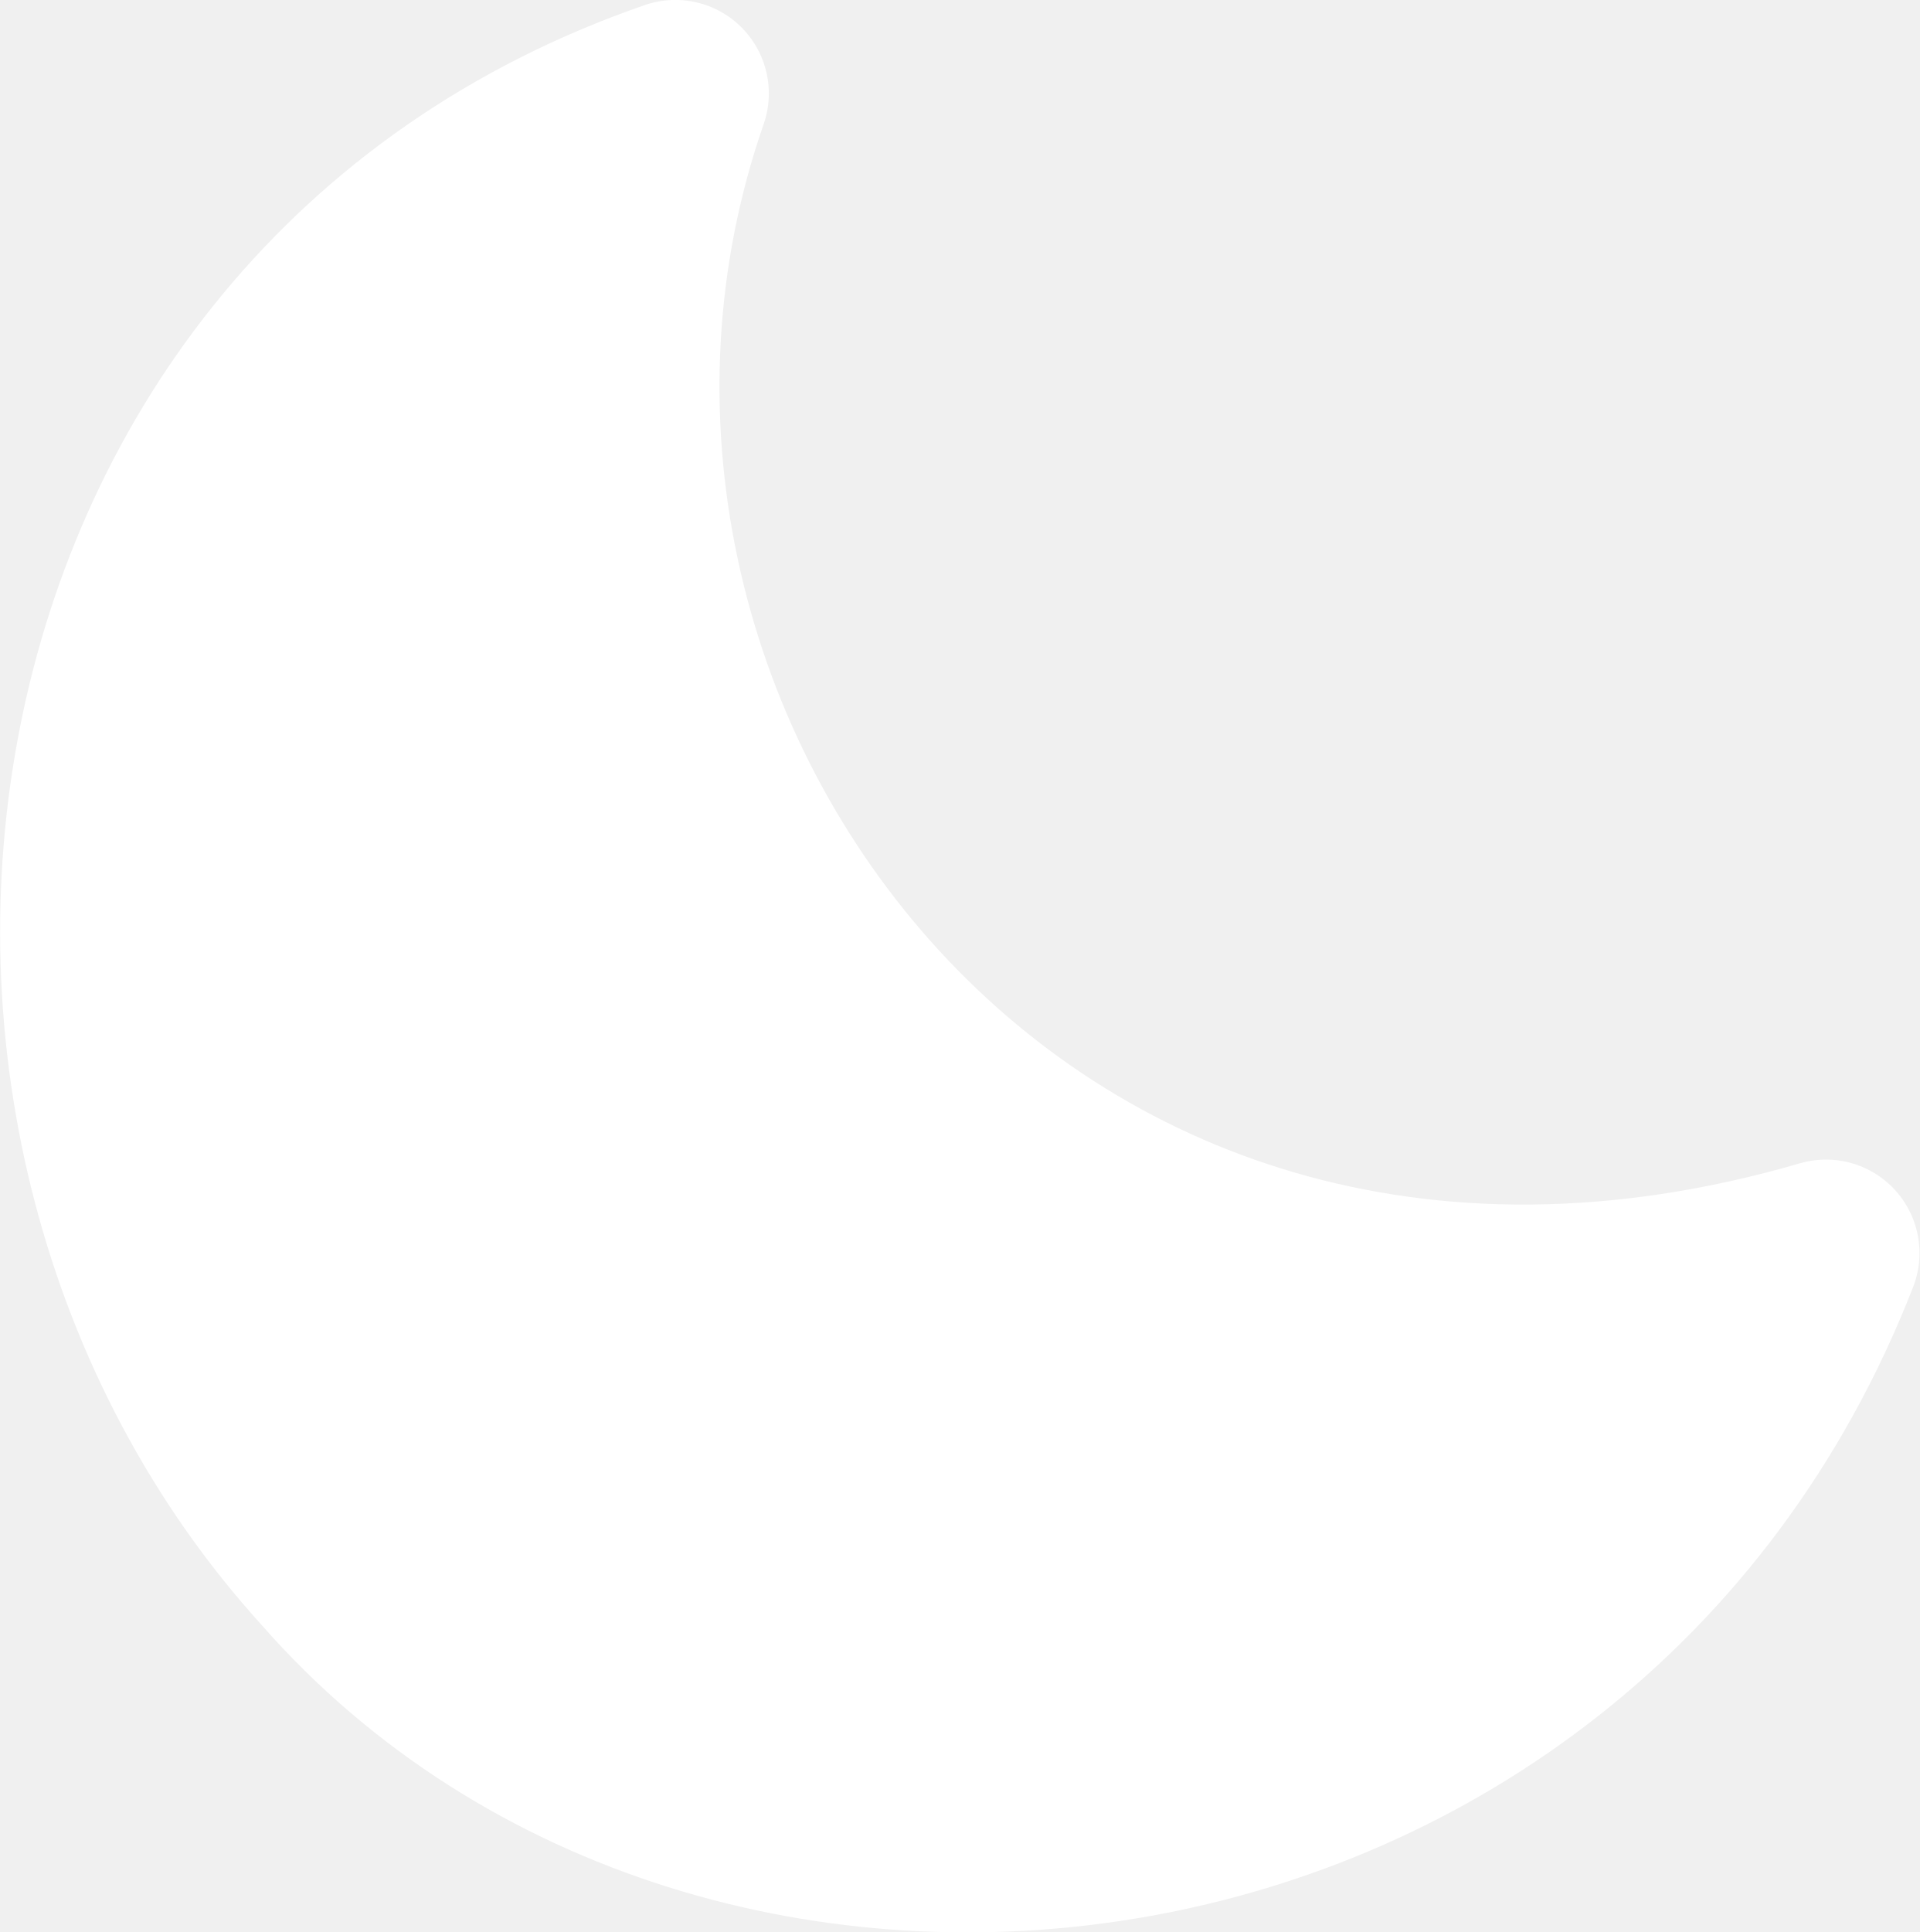
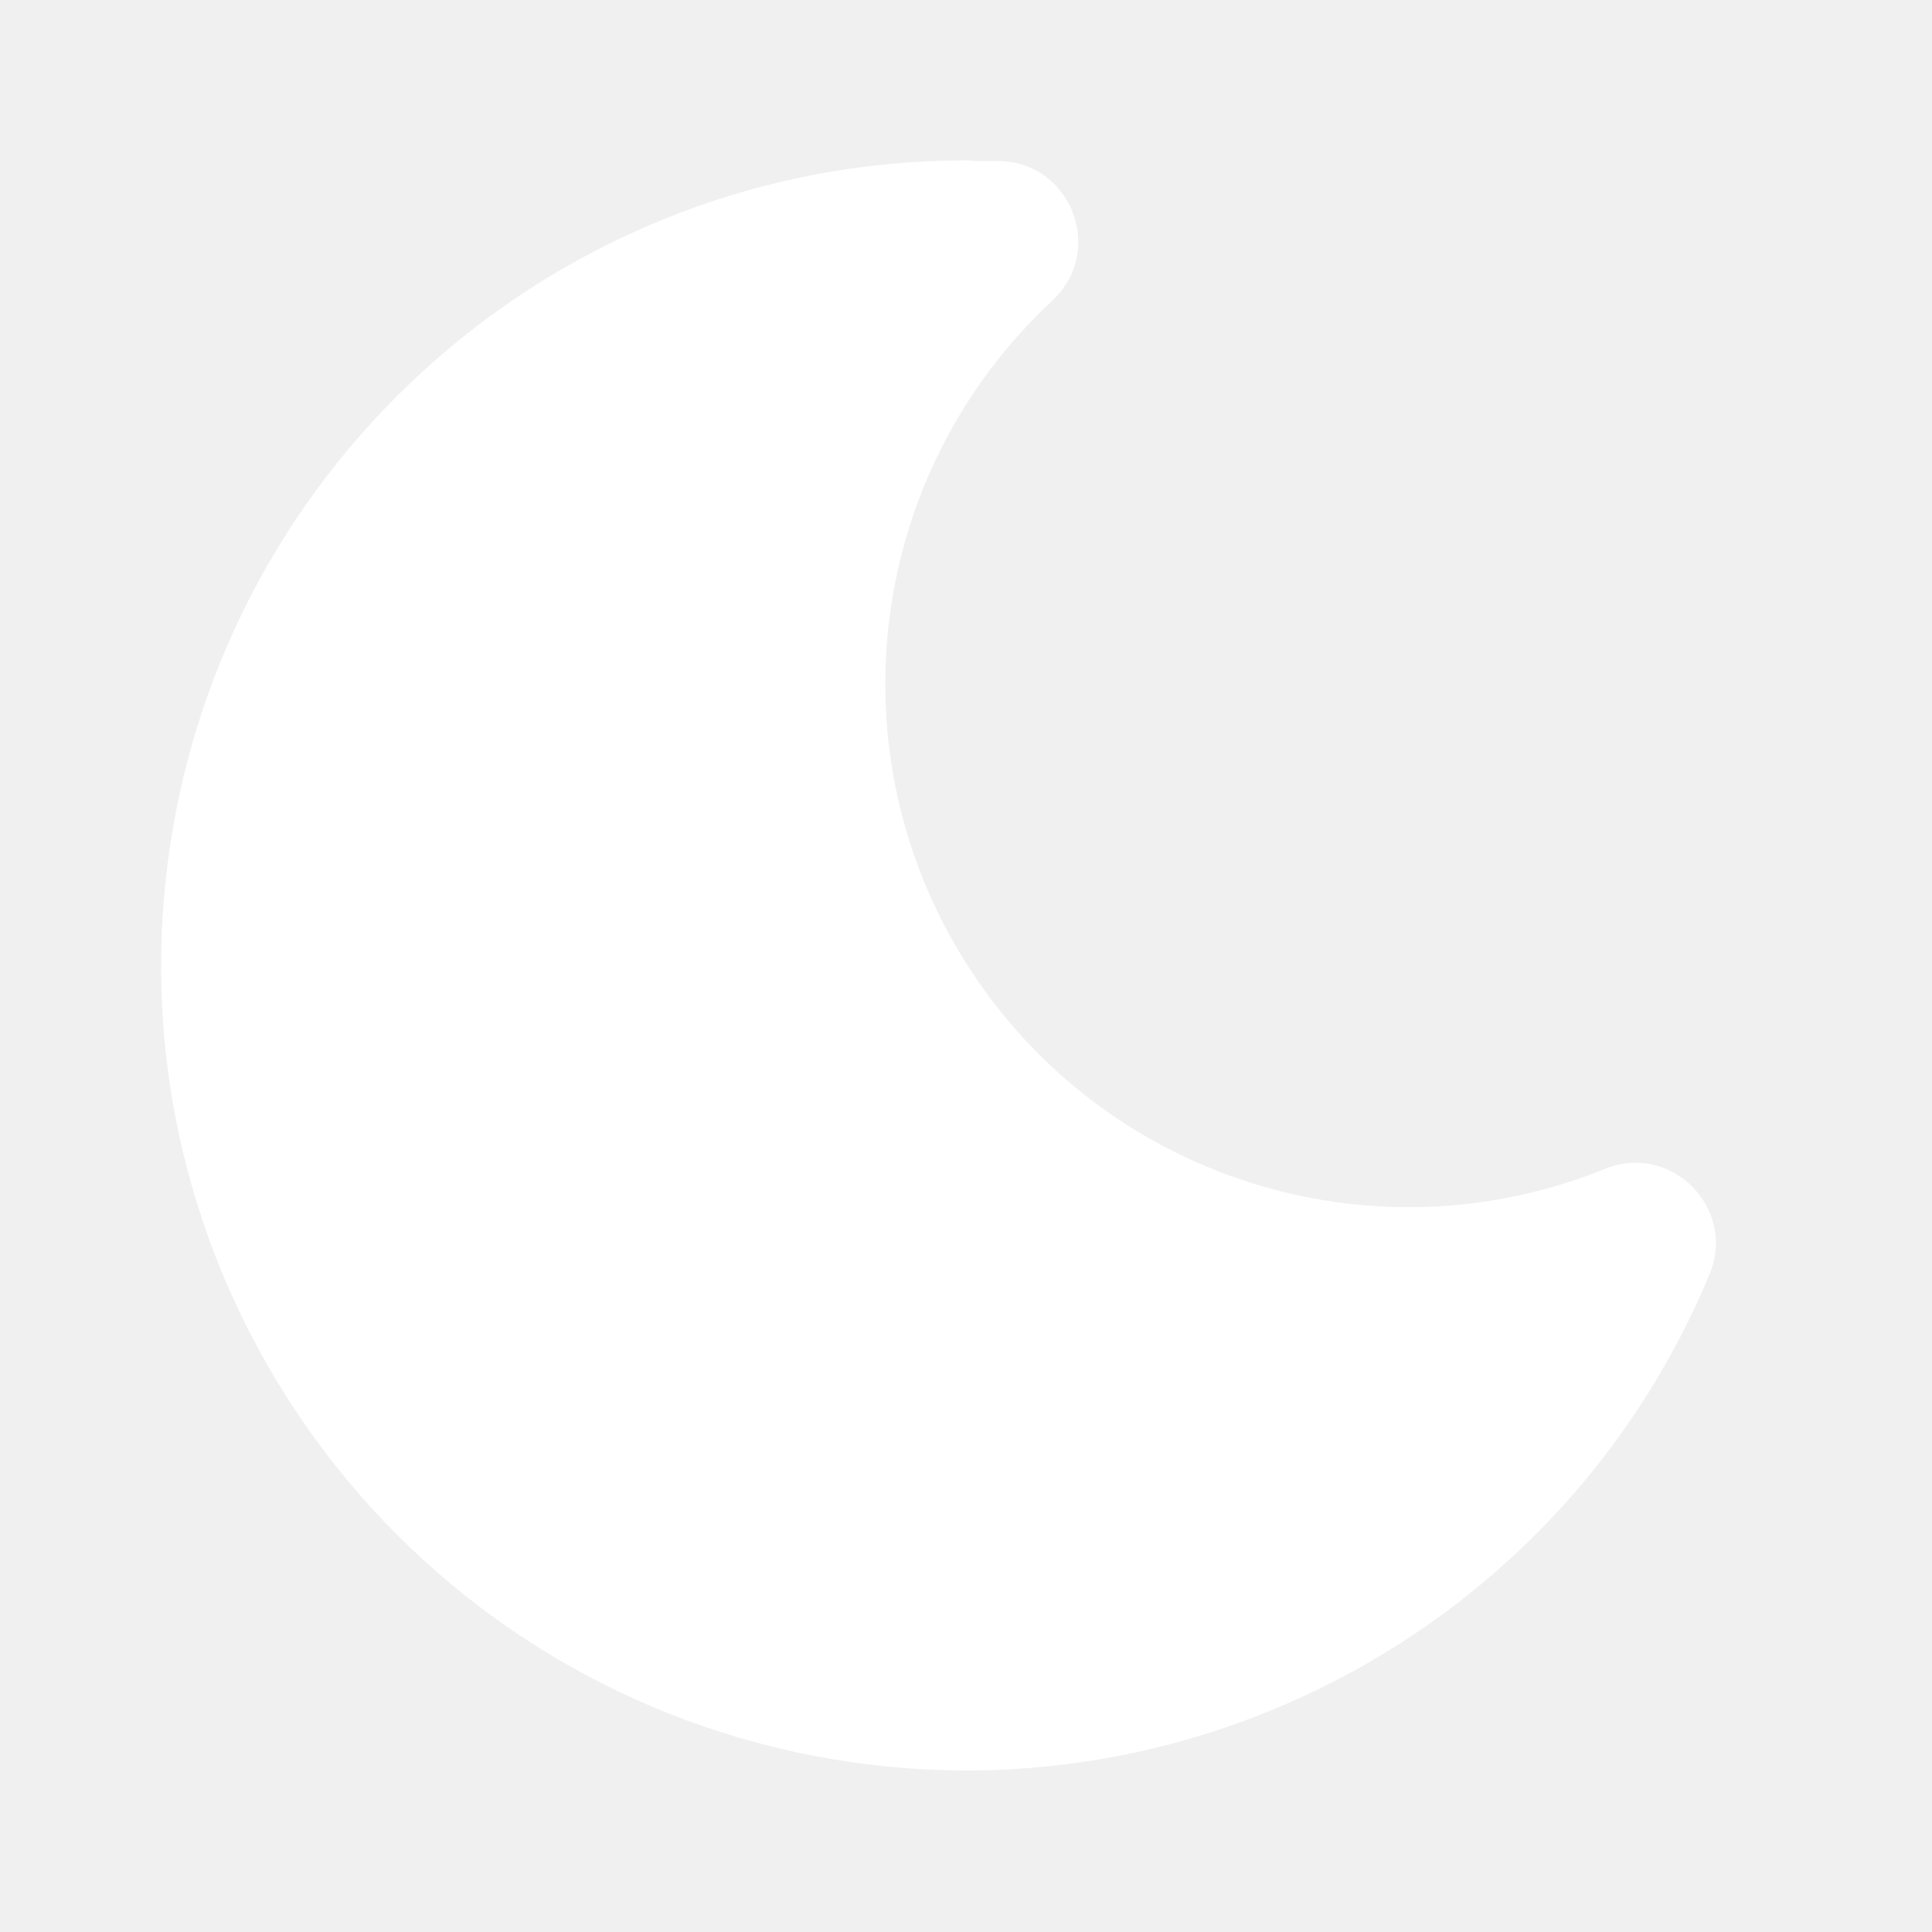
- <svg xmlns="http://www.w3.org/2000/svg" xml:space="preserve" width="30.799" height="30.993" viewBox="0 0 30.799 30.993">
-   <g style="display:inline;fill:#000;fill-opacity:0">
-     <path d="M11.843 2.11C1.556 5.663-.147 18.574 6.333 25.69c6.346 7.237 19.851 5.593 23.973-4.977C17.146 24.546 8.28 12.35 11.843 2.111Z" style="display:inline;fill:#fff;fill-opacity:1;stroke:#fff;stroke-width:3;stroke-linejoin:round;stroke-miterlimit:10;stroke-dasharray:none;stroke-opacity:1;paint-order:stroke markers fill" transform="translate(-1.007 -.611)" />
-   </g>
+ <svg xmlns="http://www.w3.org/2000/svg" width="24" height="24" fill="#fff" class="icon icon-tabler icons-tabler-filled icon-tabler-moon" viewBox="0 0 24 24">
+   <path fill="none" d="M0 0h24v24H0z" />
+   <path d="M12 1.992a10 10 0 1 0 9.236 13.838c.341-.82-.476-1.644-1.298-1.31a6.5 6.5 0 0 1-6.864-10.787l.077-.08c.551-.63.113-1.653-.758-1.653h-.266l-.068-.006z" />
</svg>
